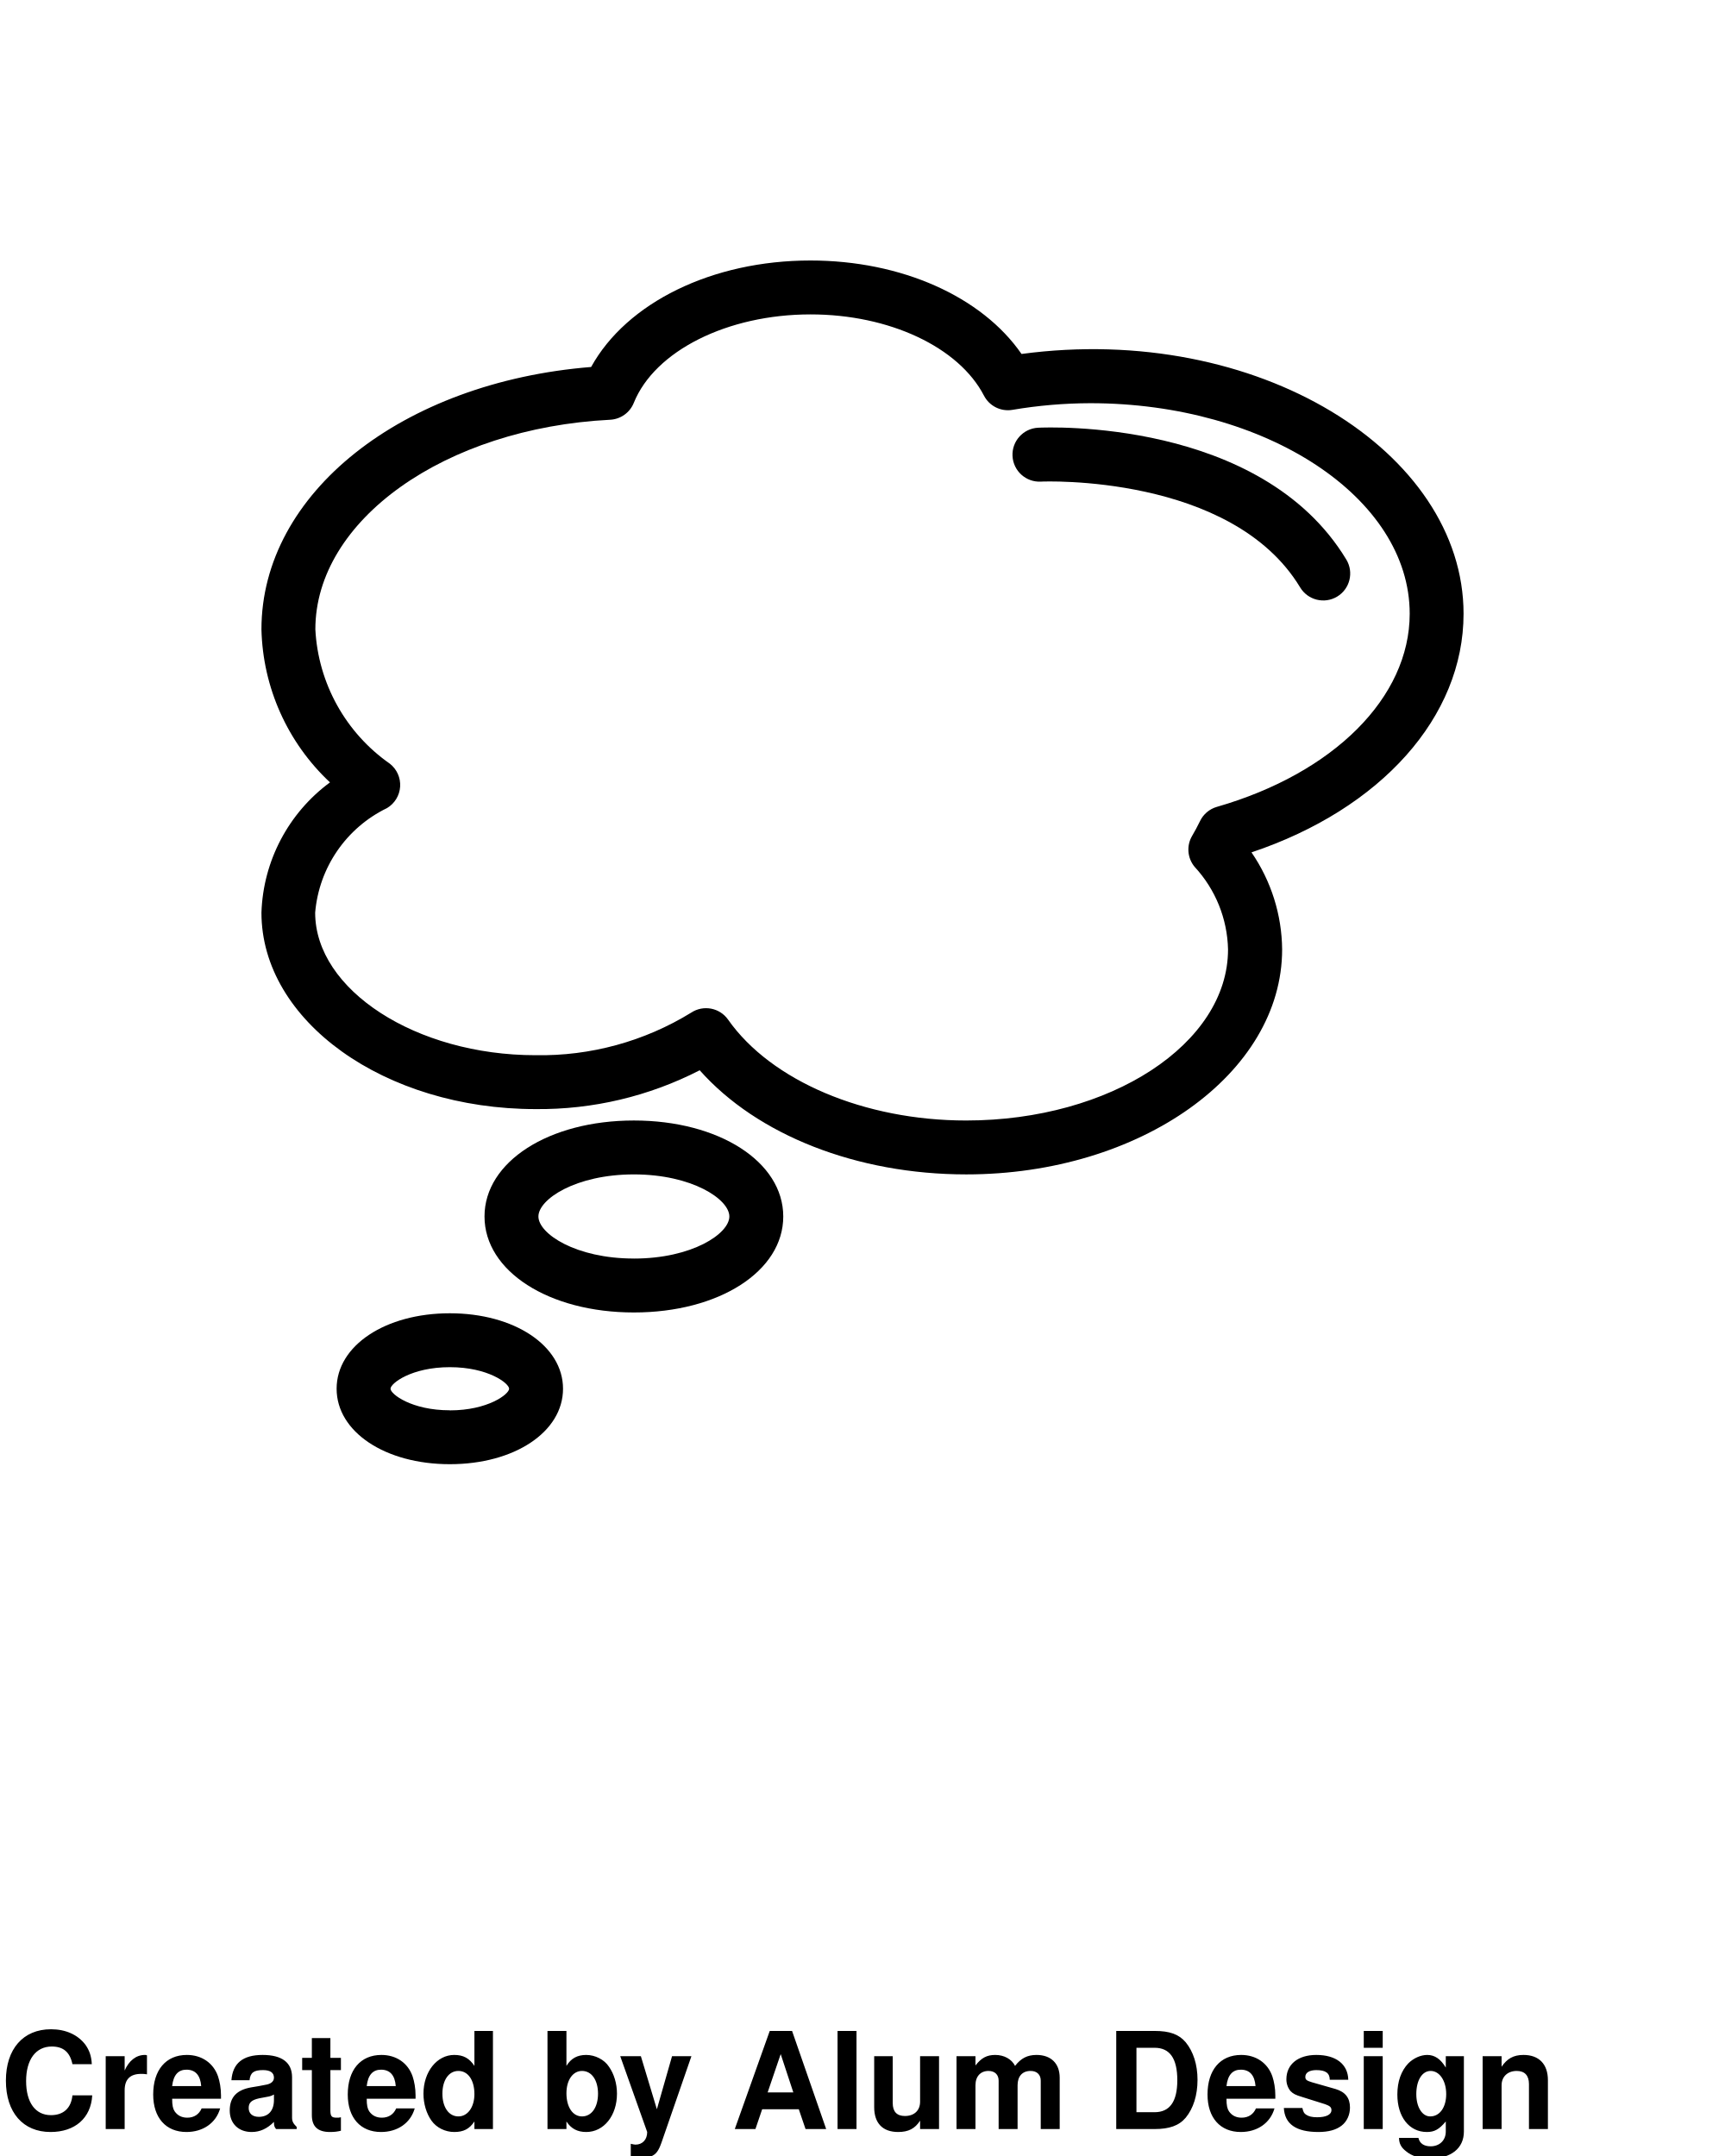
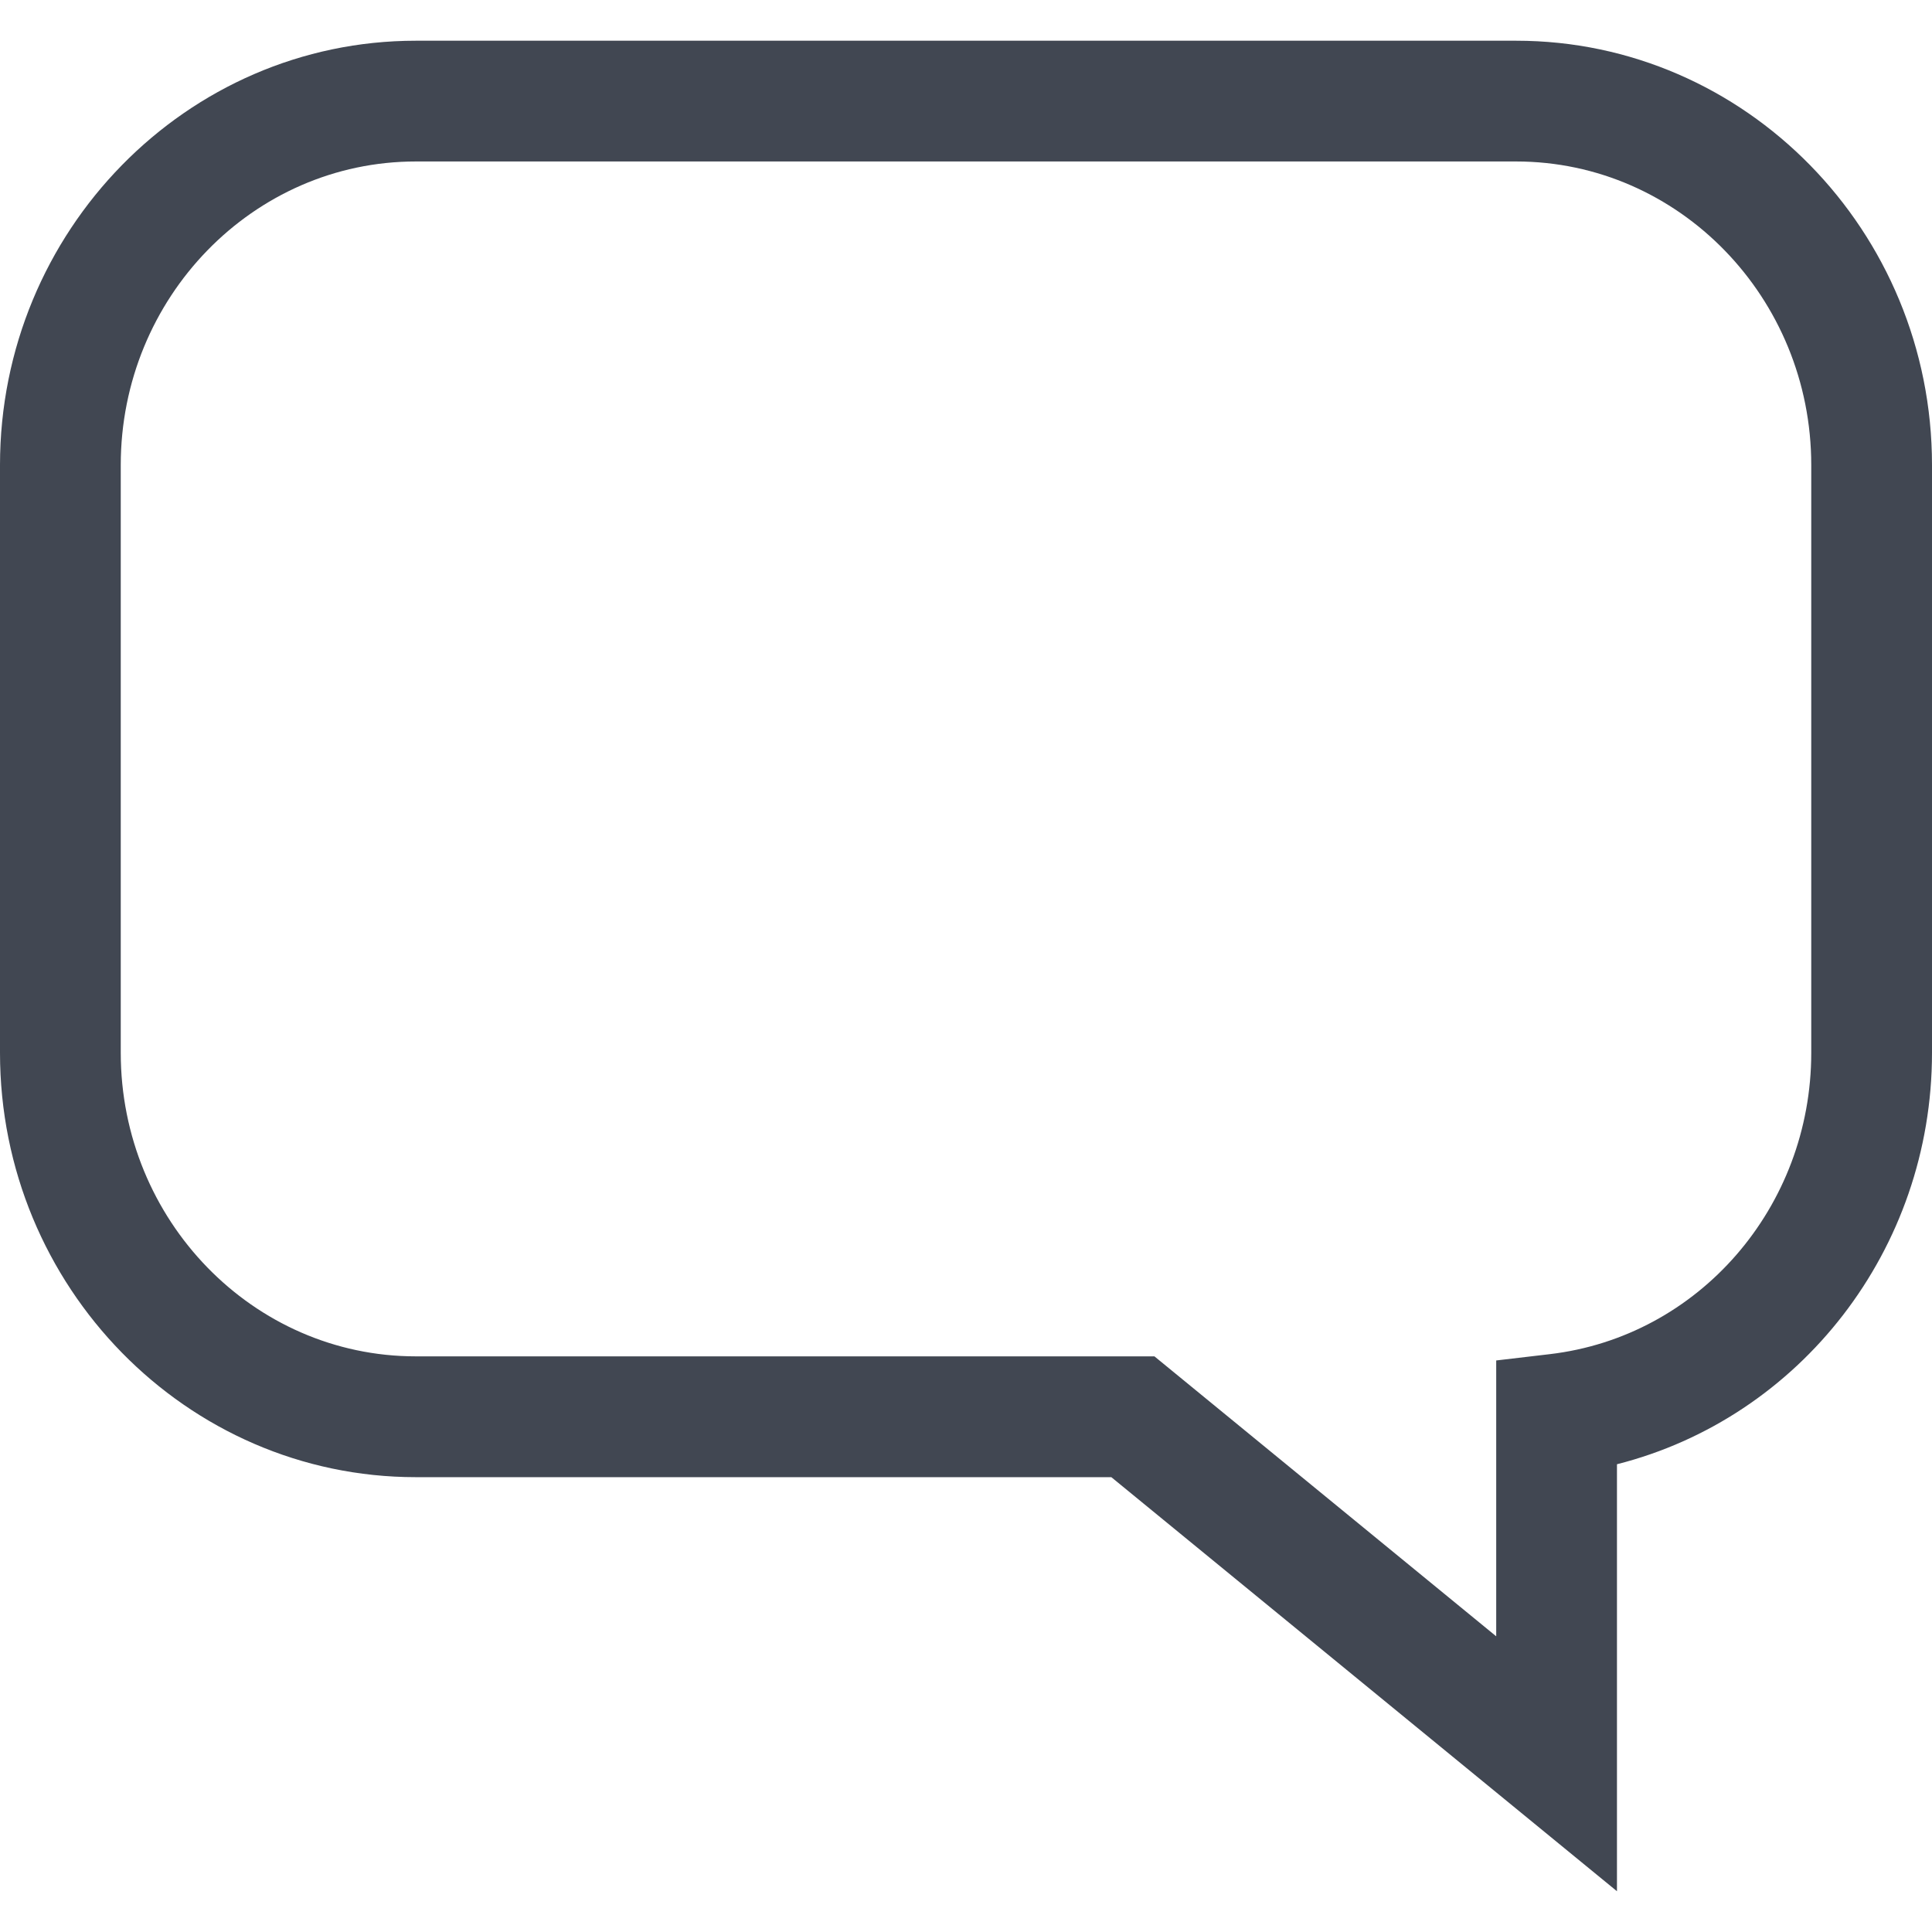
- <svg xmlns="http://www.w3.org/2000/svg" viewBox="0 0 64 80" x="0px" y="0px">
-   <g>
-     <path d="M54.3,22.774c0-6-7.631-10.817-16.4-9.64-1.47-2.127-4.452-3.468-7.833-3.468-3.648,0-6.818,1.564-8.135,3.951C14.918,14.181,9.7,18.3,9.7,23.354a8.036,8.036,0,0,0,2.543,5.677A6.261,6.261,0,0,0,9.7,33.864c0,4.019,4.563,7.29,10.172,7.29a13.031,13.031,0,0,0,6.088-1.441c2.129,2.4,5.822,3.864,9.891,3.864,6.461,0,11.718-3.746,11.718-8.349a6.455,6.455,0,0,0-1.137-3.6C51.238,30.017,54.3,26.6,54.3,22.774Zm-9.152,7.165a1,1,0,0,0-.628.534c-.088.186-.19.367-.293.547a1,1,0,0,0,.1,1.15,4.662,4.662,0,0,1,1.235,3.058c0,3.5-4.36,6.349-9.718,6.349-3.768,0-7.233-1.468-8.831-3.743a1,1,0,0,0-1.366-.261,10.657,10.657,0,0,1-5.782,1.581c-4.429,0-8.172-2.423-8.172-5.29a4.757,4.757,0,0,1,2.667-3.88,1,1,0,0,0,.107-1.644A6.491,6.491,0,0,1,11.7,23.354c0-4.05,4.8-7.467,10.937-7.779a1,1,0,0,0,.877-.625c.779-1.933,3.477-3.284,6.559-3.284,2.918,0,5.5,1.211,6.434,3.015a1,1,0,0,0,1.054.527,17.563,17.563,0,0,1,2.89-.247c6.535,0,11.851,3.505,11.851,7.813C52.3,25.874,49.493,28.687,45.149,29.939Z" />
-     <path d="M38.516,15.871a1,1,0,0,0,.1,2c.072-.008,7.078-.289,9.622,3.926a1,1,0,1,0,1.713-1.033C46.784,15.52,38.847,15.854,38.516,15.871Z" />
-     <path d="M23.518,41.577c-3.159,0-5.542,1.531-5.542,3.561S20.359,48.7,23.518,48.7s5.542-1.531,5.542-3.561S26.677,41.577,23.518,41.577Zm0,5.122c-2.162,0-3.542-.924-3.542-1.561s1.38-1.561,3.542-1.561,3.542.924,3.542,1.561S25.68,46.7,23.518,46.7Z" />
-     <path d="M16.689,48.73c-2.393,0-4.2,1.2-4.2,2.8s1.8,2.8,4.2,2.8,4.2-1.2,4.2-2.8S19.08,48.73,16.689,48.73Zm0,3.6c-1.417,0-2.2-.6-2.2-.8s.779-.8,2.2-.8,2.2.6,2.2.8S18.106,52.333,16.689,52.333Z" />
-   </g>
-   <text x="0" y="79" fill="#000000" font-size="5px" font-weight="bold" font-family="'Helvetica Neue', Helvetica, Arial-Unicode, Arial, Sans-serif">Created by Alum Design</text>
-   <text x="0" y="84" fill="#000000" font-size="5px" font-weight="bold" font-family="'Helvetica Neue', Helvetica, Arial-Unicode, Arial, Sans-serif">from the Noun Project</text>
+ <svg xmlns="http://www.w3.org/2000/svg" height="800px" width="800px" version="1.1" id="Layer_1" viewBox="0 0 512 512" xml:space="preserve">
+   <path style="fill:#414752;" d="M428.528,501.208L294.512,391.464h-184.32C49.44,391.464,0,341,0,279.016V123.24  c0-62,49.44-112.448,110.192-112.448h291.616C462.56,10.792,512,61.24,512,123.24V279c0,52.192-35.008,96.752-83.488,109.04v113.168  H428.528z M110.192,42.792C67.088,42.792,32,78.888,32,123.24V279c0,44.352,35.072,80.448,78.192,80.448h195.744l90.576,74.192  v-73.104l14.144-1.664c39.536-4.624,69.344-38.96,69.344-79.856V123.24c0-44.352-35.072-80.448-78.208-80.448  C401.792,42.792,110.192,42.792,110.192,42.792z" />
</svg>
